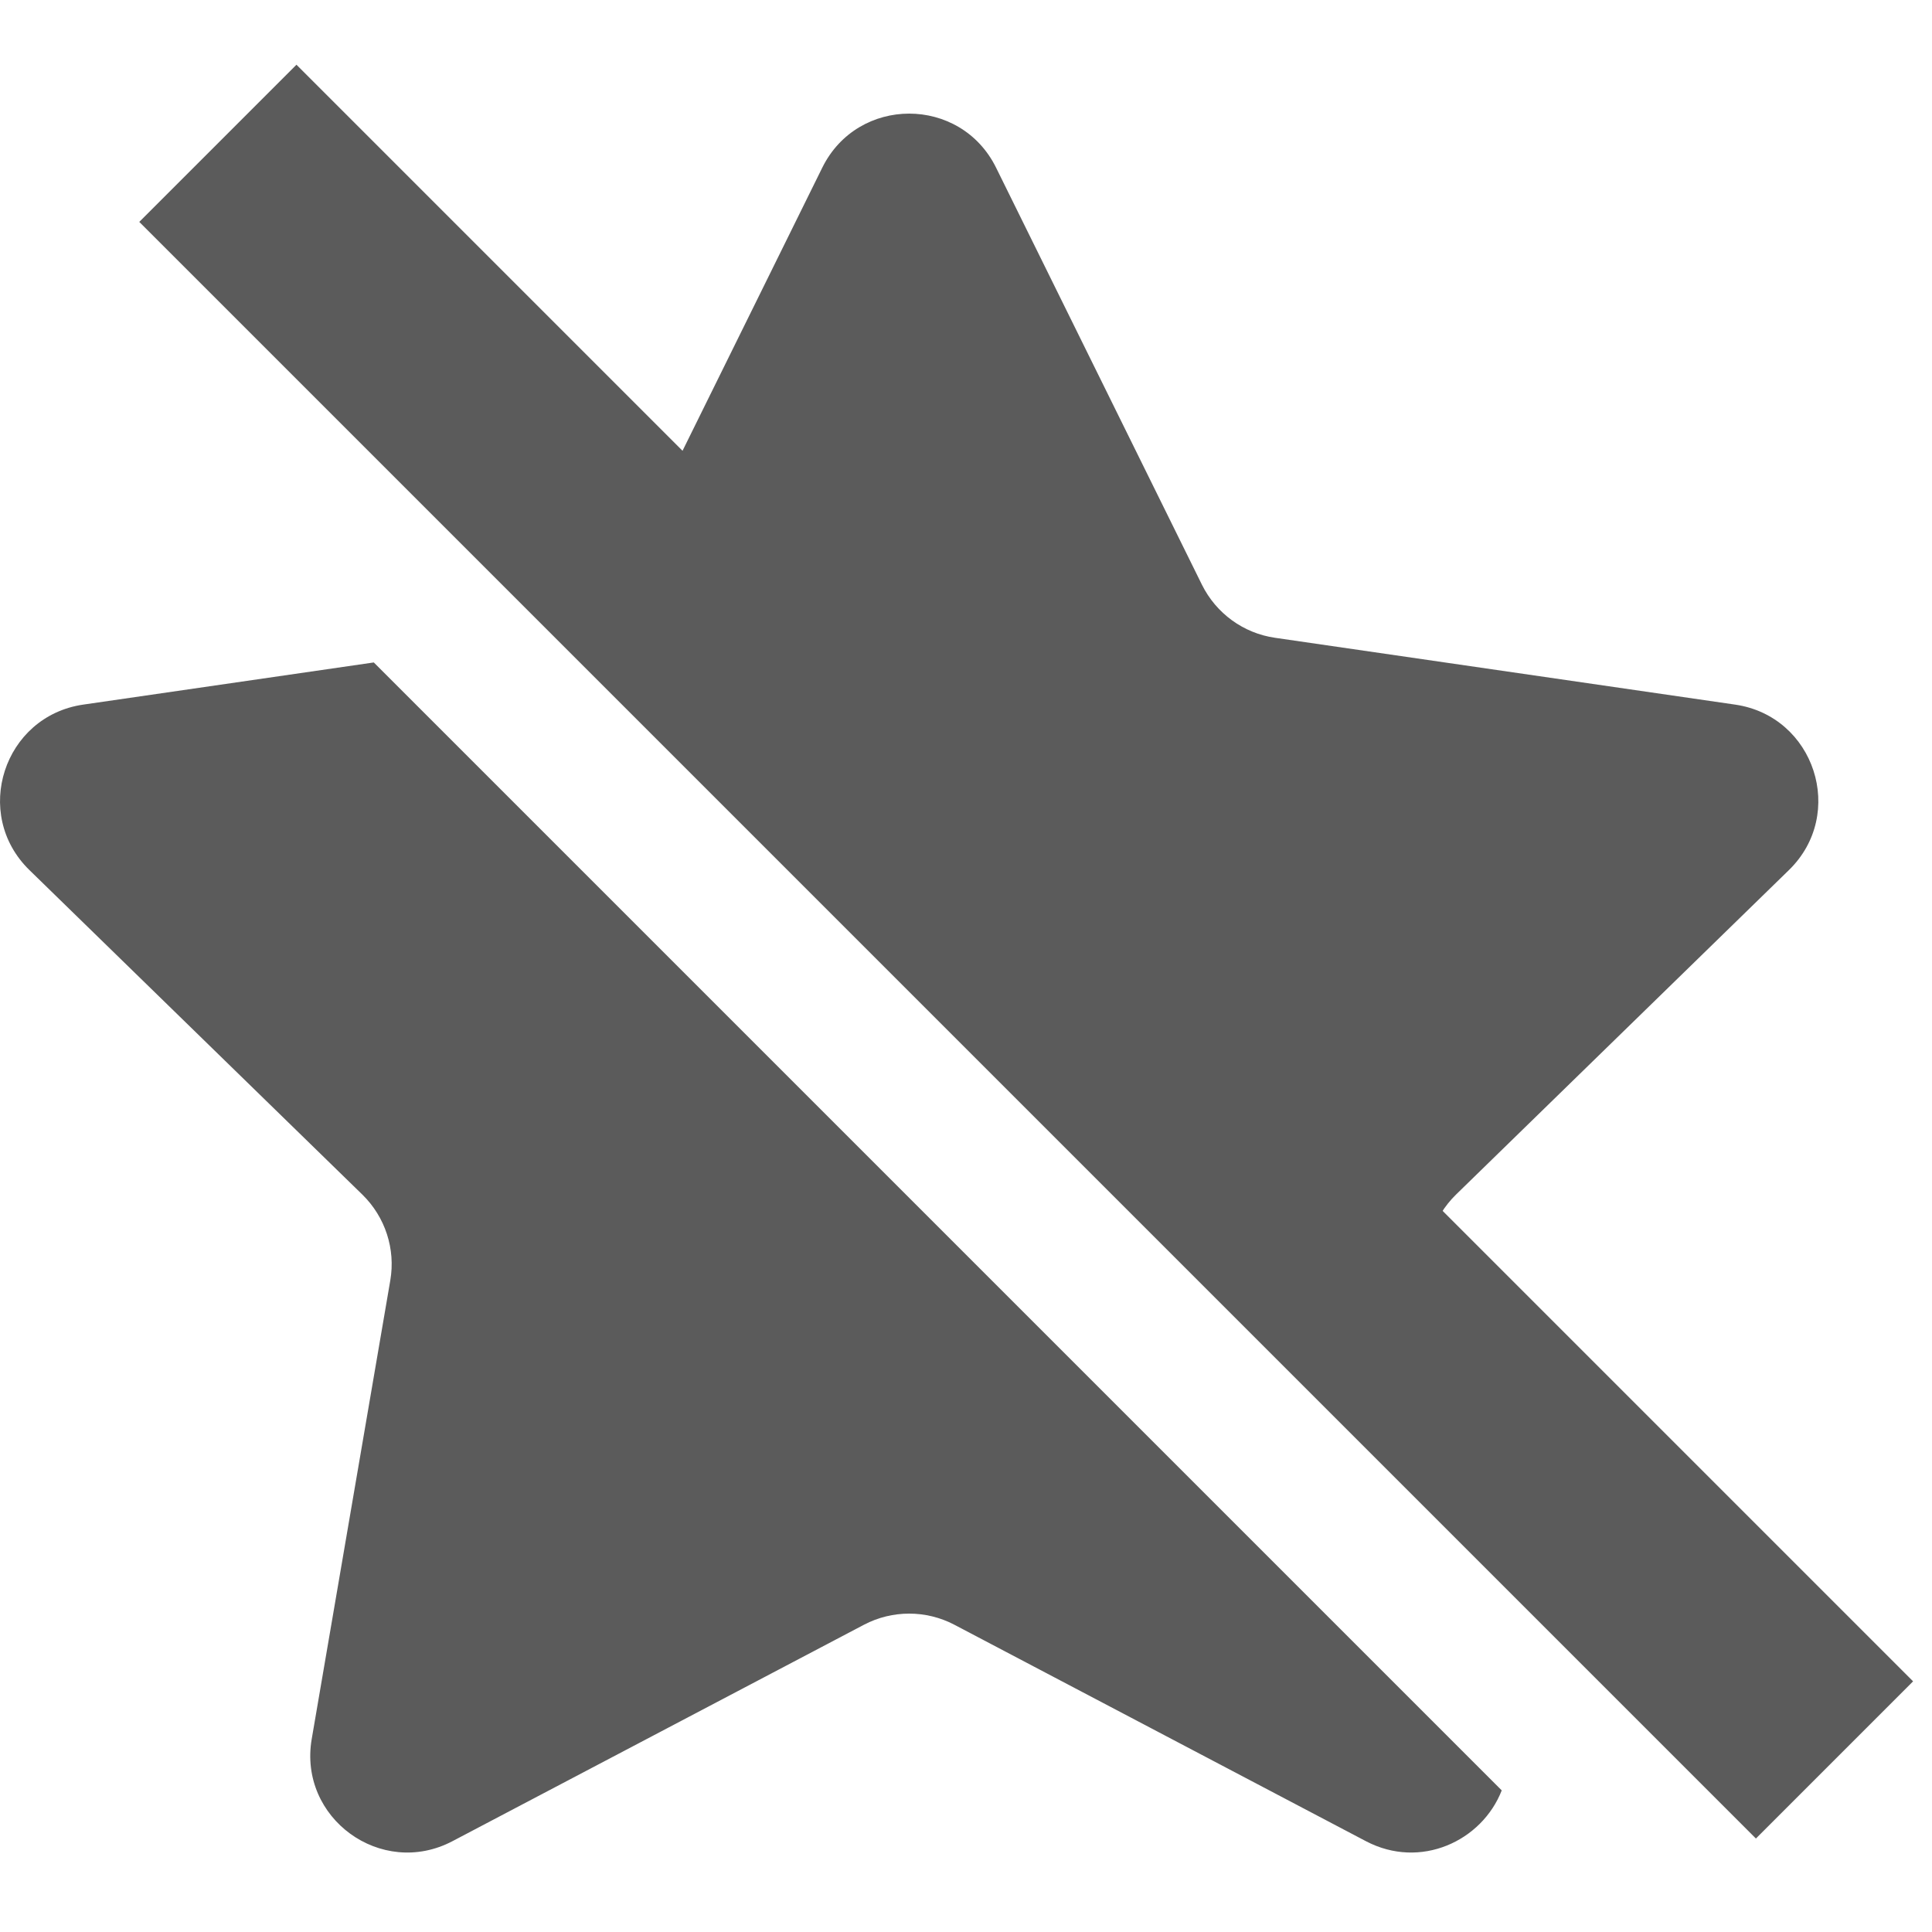
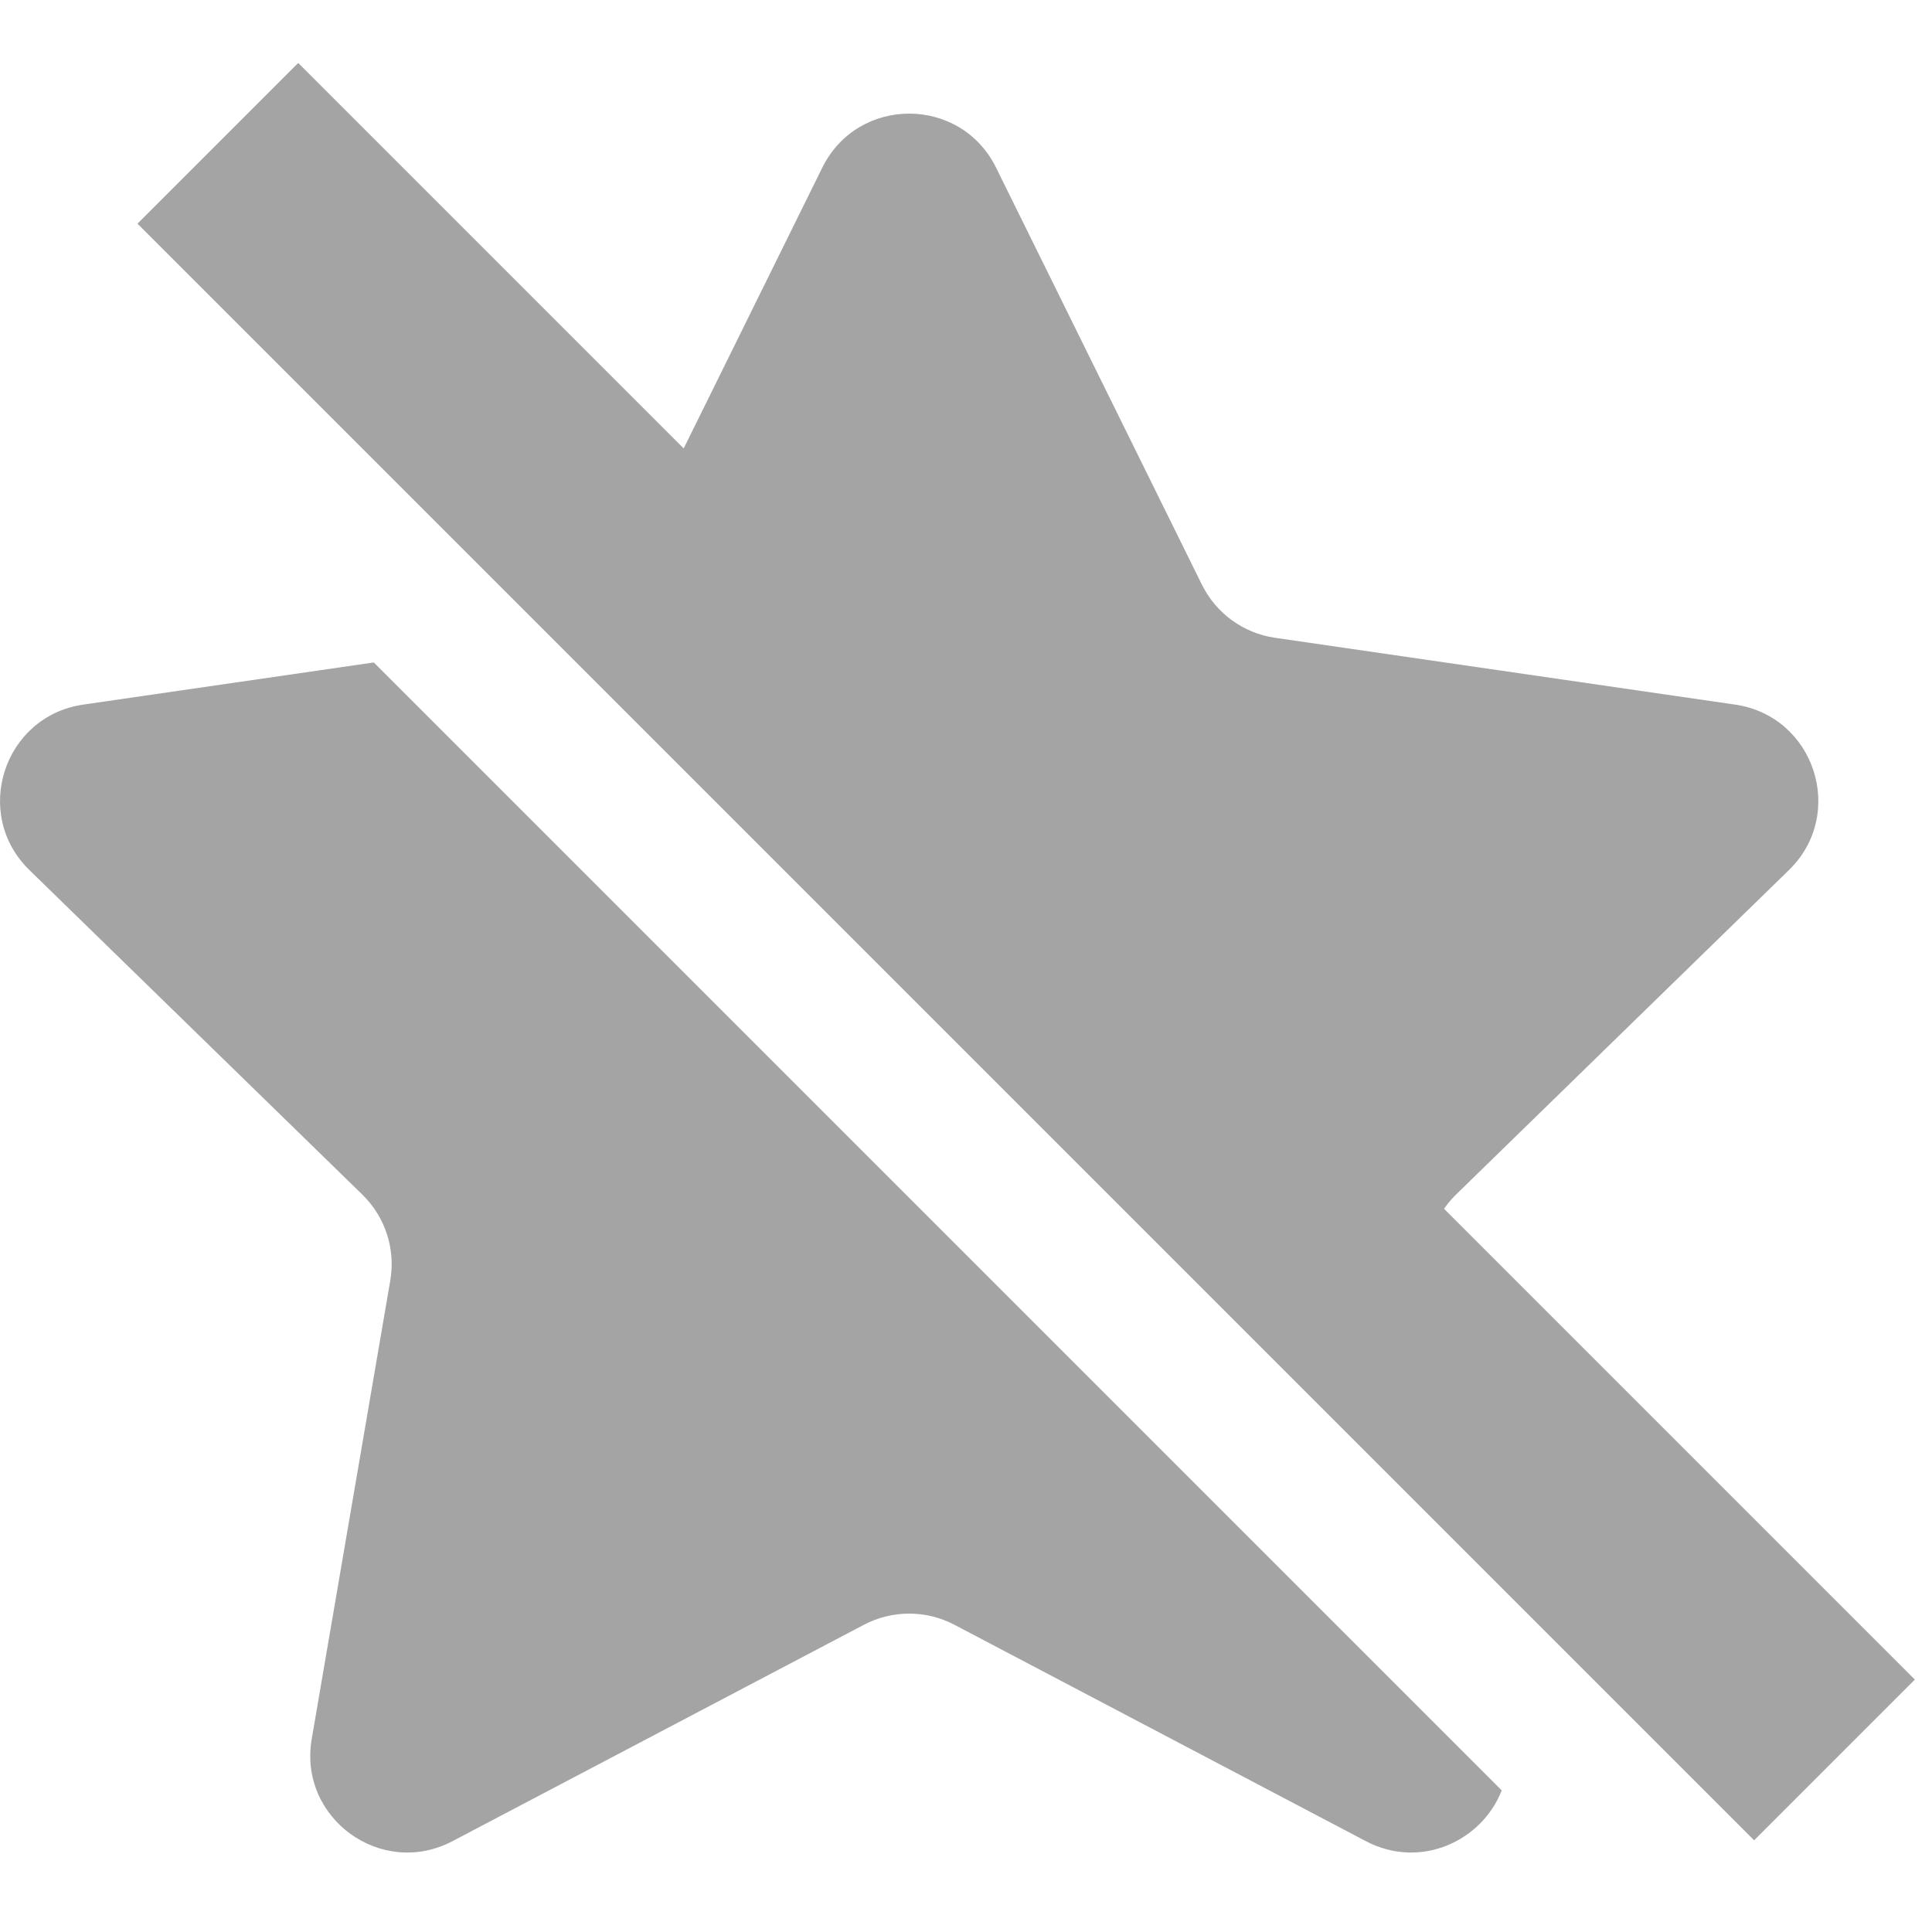
<svg xmlns="http://www.w3.org/2000/svg" width="17" height="17" viewBox="0 0 17 17" fill="none">
-   <path fill-rule="evenodd" clip-rule="evenodd" d="M12.788 12.562L12.566 11.268C12.518 10.991 12.61 10.709 12.811 10.512L15.741 7.656C16.248 7.162 15.968 6.302 15.268 6.2L11.219 5.612C10.941 5.572 10.701 5.397 10.576 5.145L8.765 1.476C8.452 0.841 7.548 0.841 7.235 1.476L5.424 5.145C5.418 5.157 5.412 5.168 5.406 5.18L12.788 12.562ZM3.289 5.829L0.732 6.2C0.032 6.302 -0.248 7.162 0.259 7.656L3.189 10.512C3.39 10.709 3.482 10.991 3.434 11.268L2.743 15.301C2.623 15.998 3.355 16.53 3.981 16.201L7.603 14.296C7.851 14.166 8.149 14.166 8.397 14.296L12.019 16.201C12.499 16.453 13.04 16.2 13.214 15.754L3.289 5.829Z" fill="#5B5B5B" />
-   <line x1="1.917" y1="1.261" x2="16.142" y2="15.486" stroke="#5B5B5B" stroke-width="1.956" />
+   <path fill="#a4a4a4" fill-rule="evenodd" clip-rule="evenodd" d="M12.788 12.562L12.566 11.268C12.518 10.991 12.61 10.709 12.811 10.512L15.741 7.656C16.248 7.162 15.968 6.302 15.268 6.2L11.219 5.612C10.941 5.572 10.701 5.397 10.576 5.145L8.765 1.476C8.452 0.841 7.548 0.841 7.235 1.476L5.424 5.145C5.418 5.157 5.412 5.168 5.406 5.18L12.788 12.562ZM3.289 5.829L0.732 6.2C0.032 6.302 -0.248 7.162 0.259 7.656L3.189 10.512C3.39 10.709 3.482 10.991 3.434 11.268L2.743 15.301C2.623 15.998 3.355 16.53 3.981 16.201L7.603 14.296C7.851 14.166 8.149 14.166 8.397 14.296L12.019 16.201C12.499 16.453 13.04 16.2 13.214 15.754L3.289 5.829Z" />
+   <line x1="1.917" y1="1.261" x2="16.142" y2="15.486" stroke="#a4a4a4" stroke-width="2" />
</svg>
